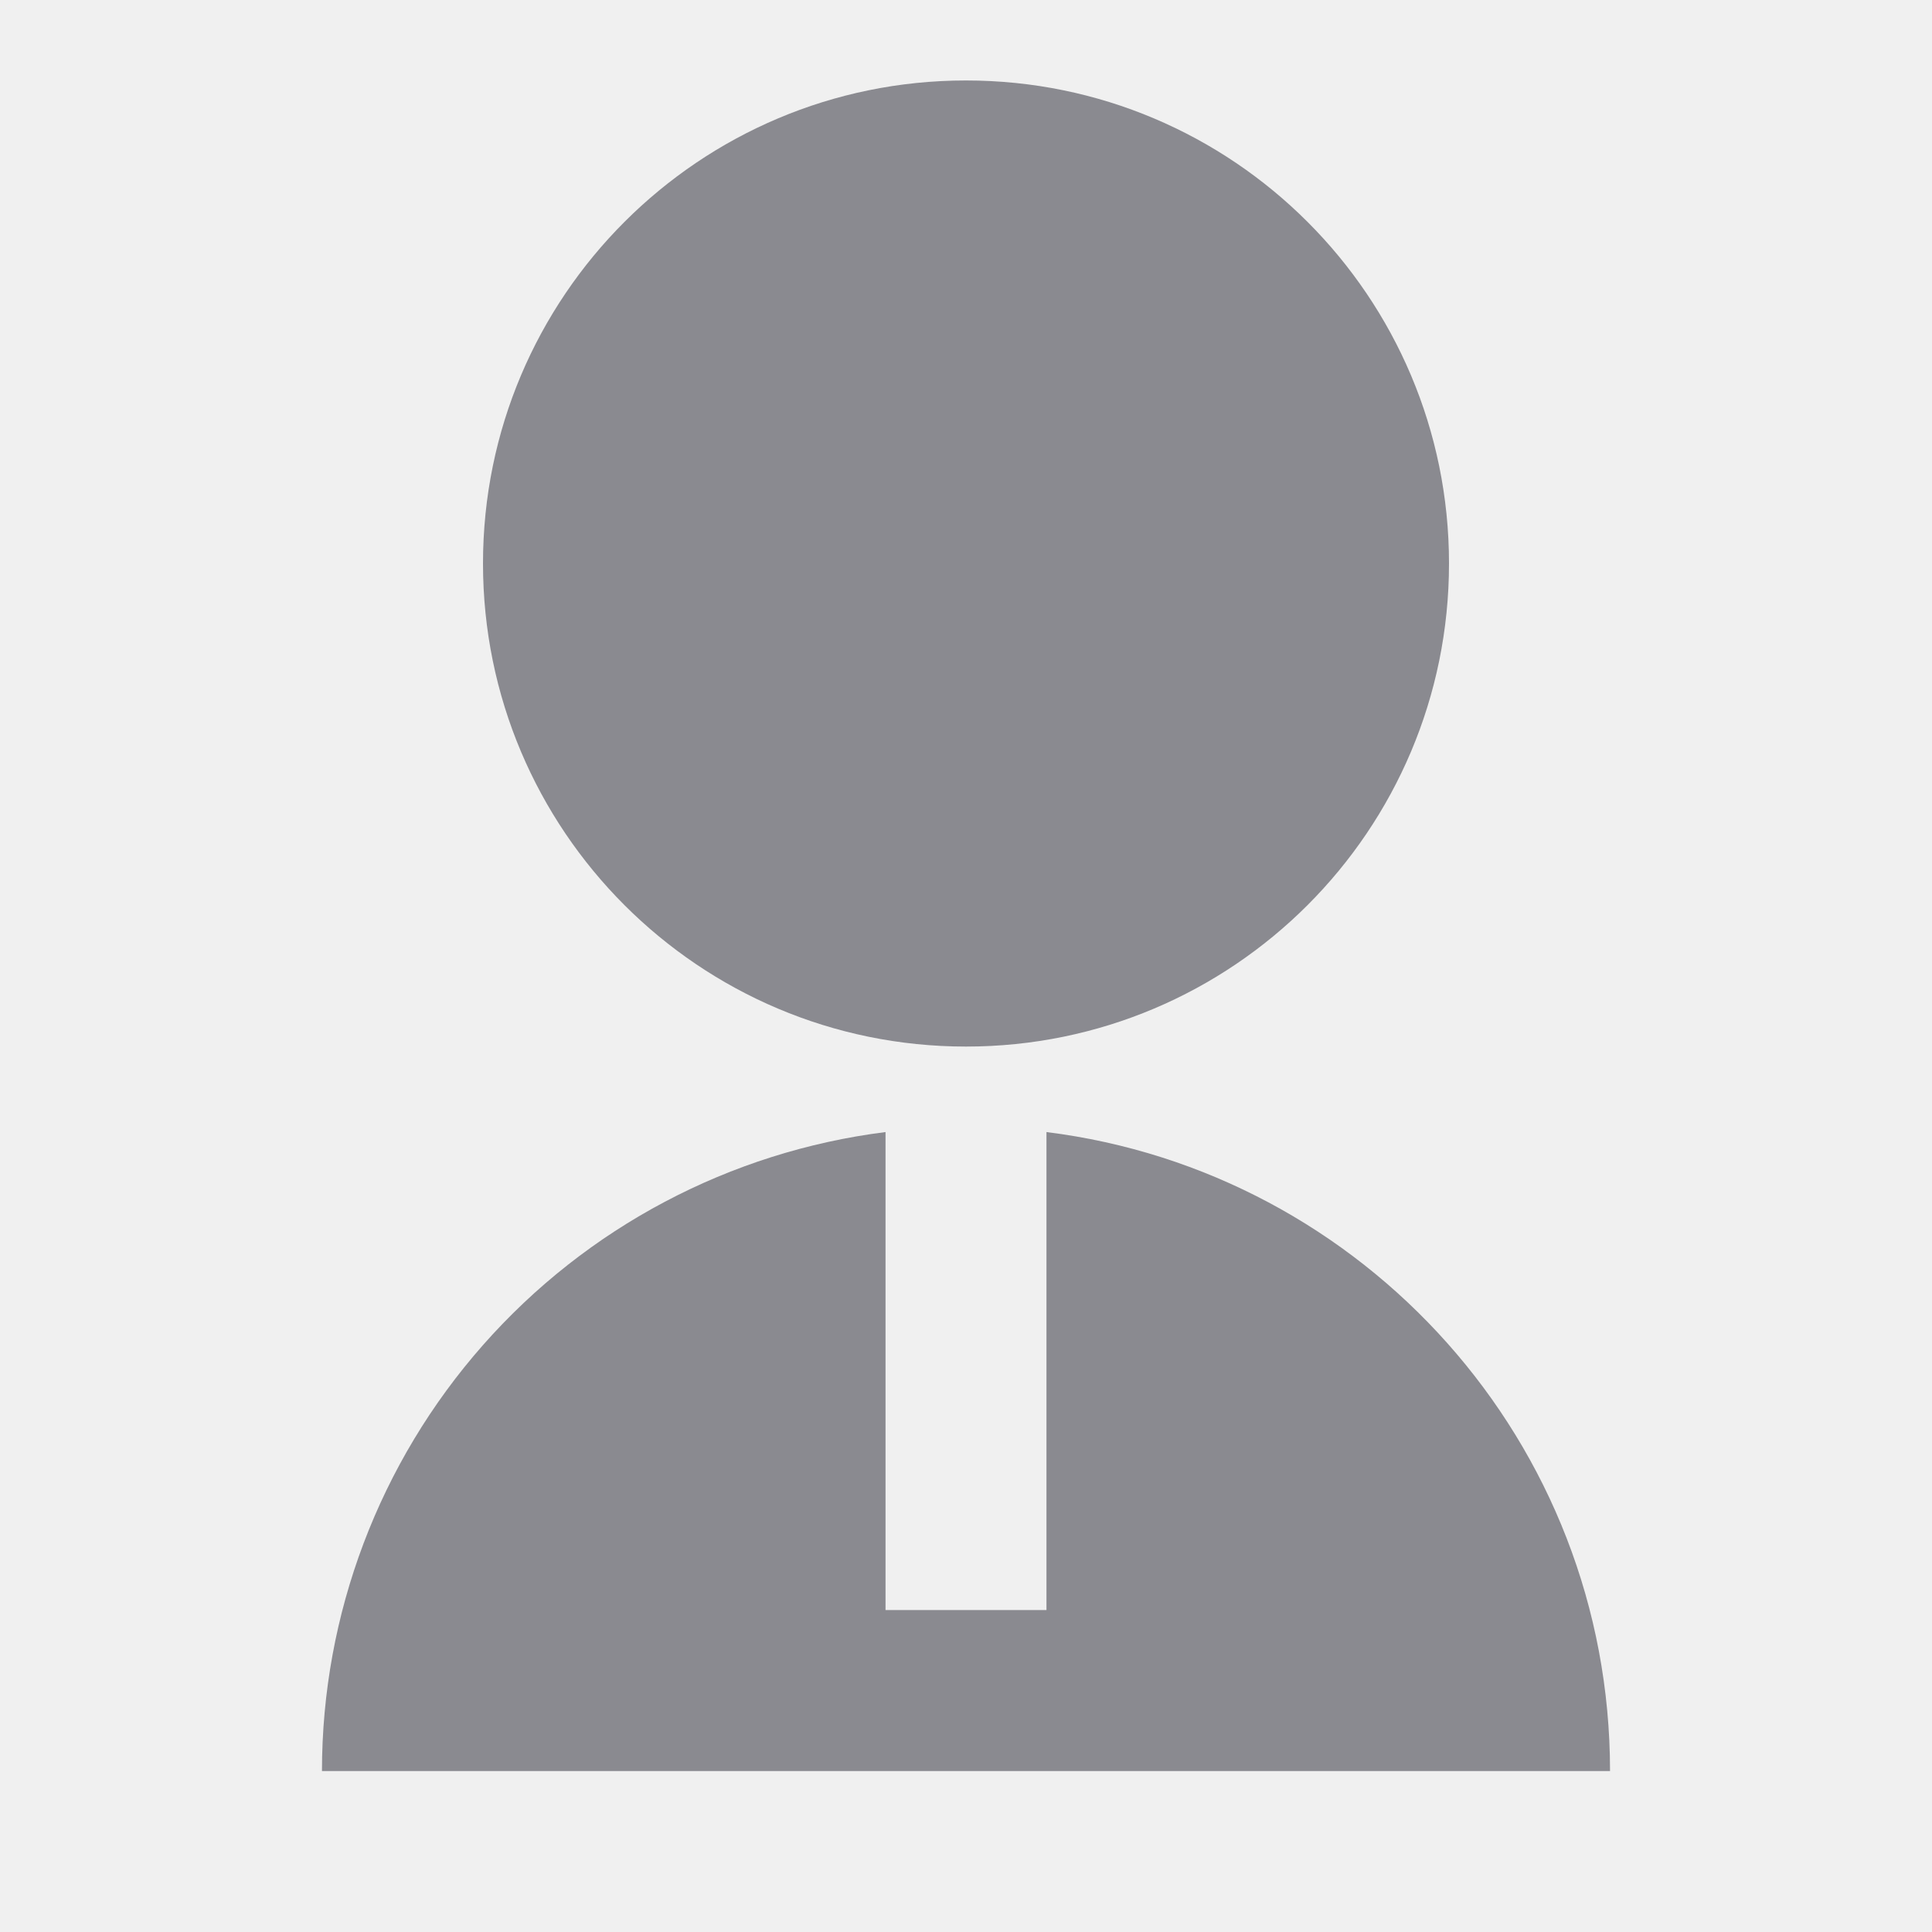
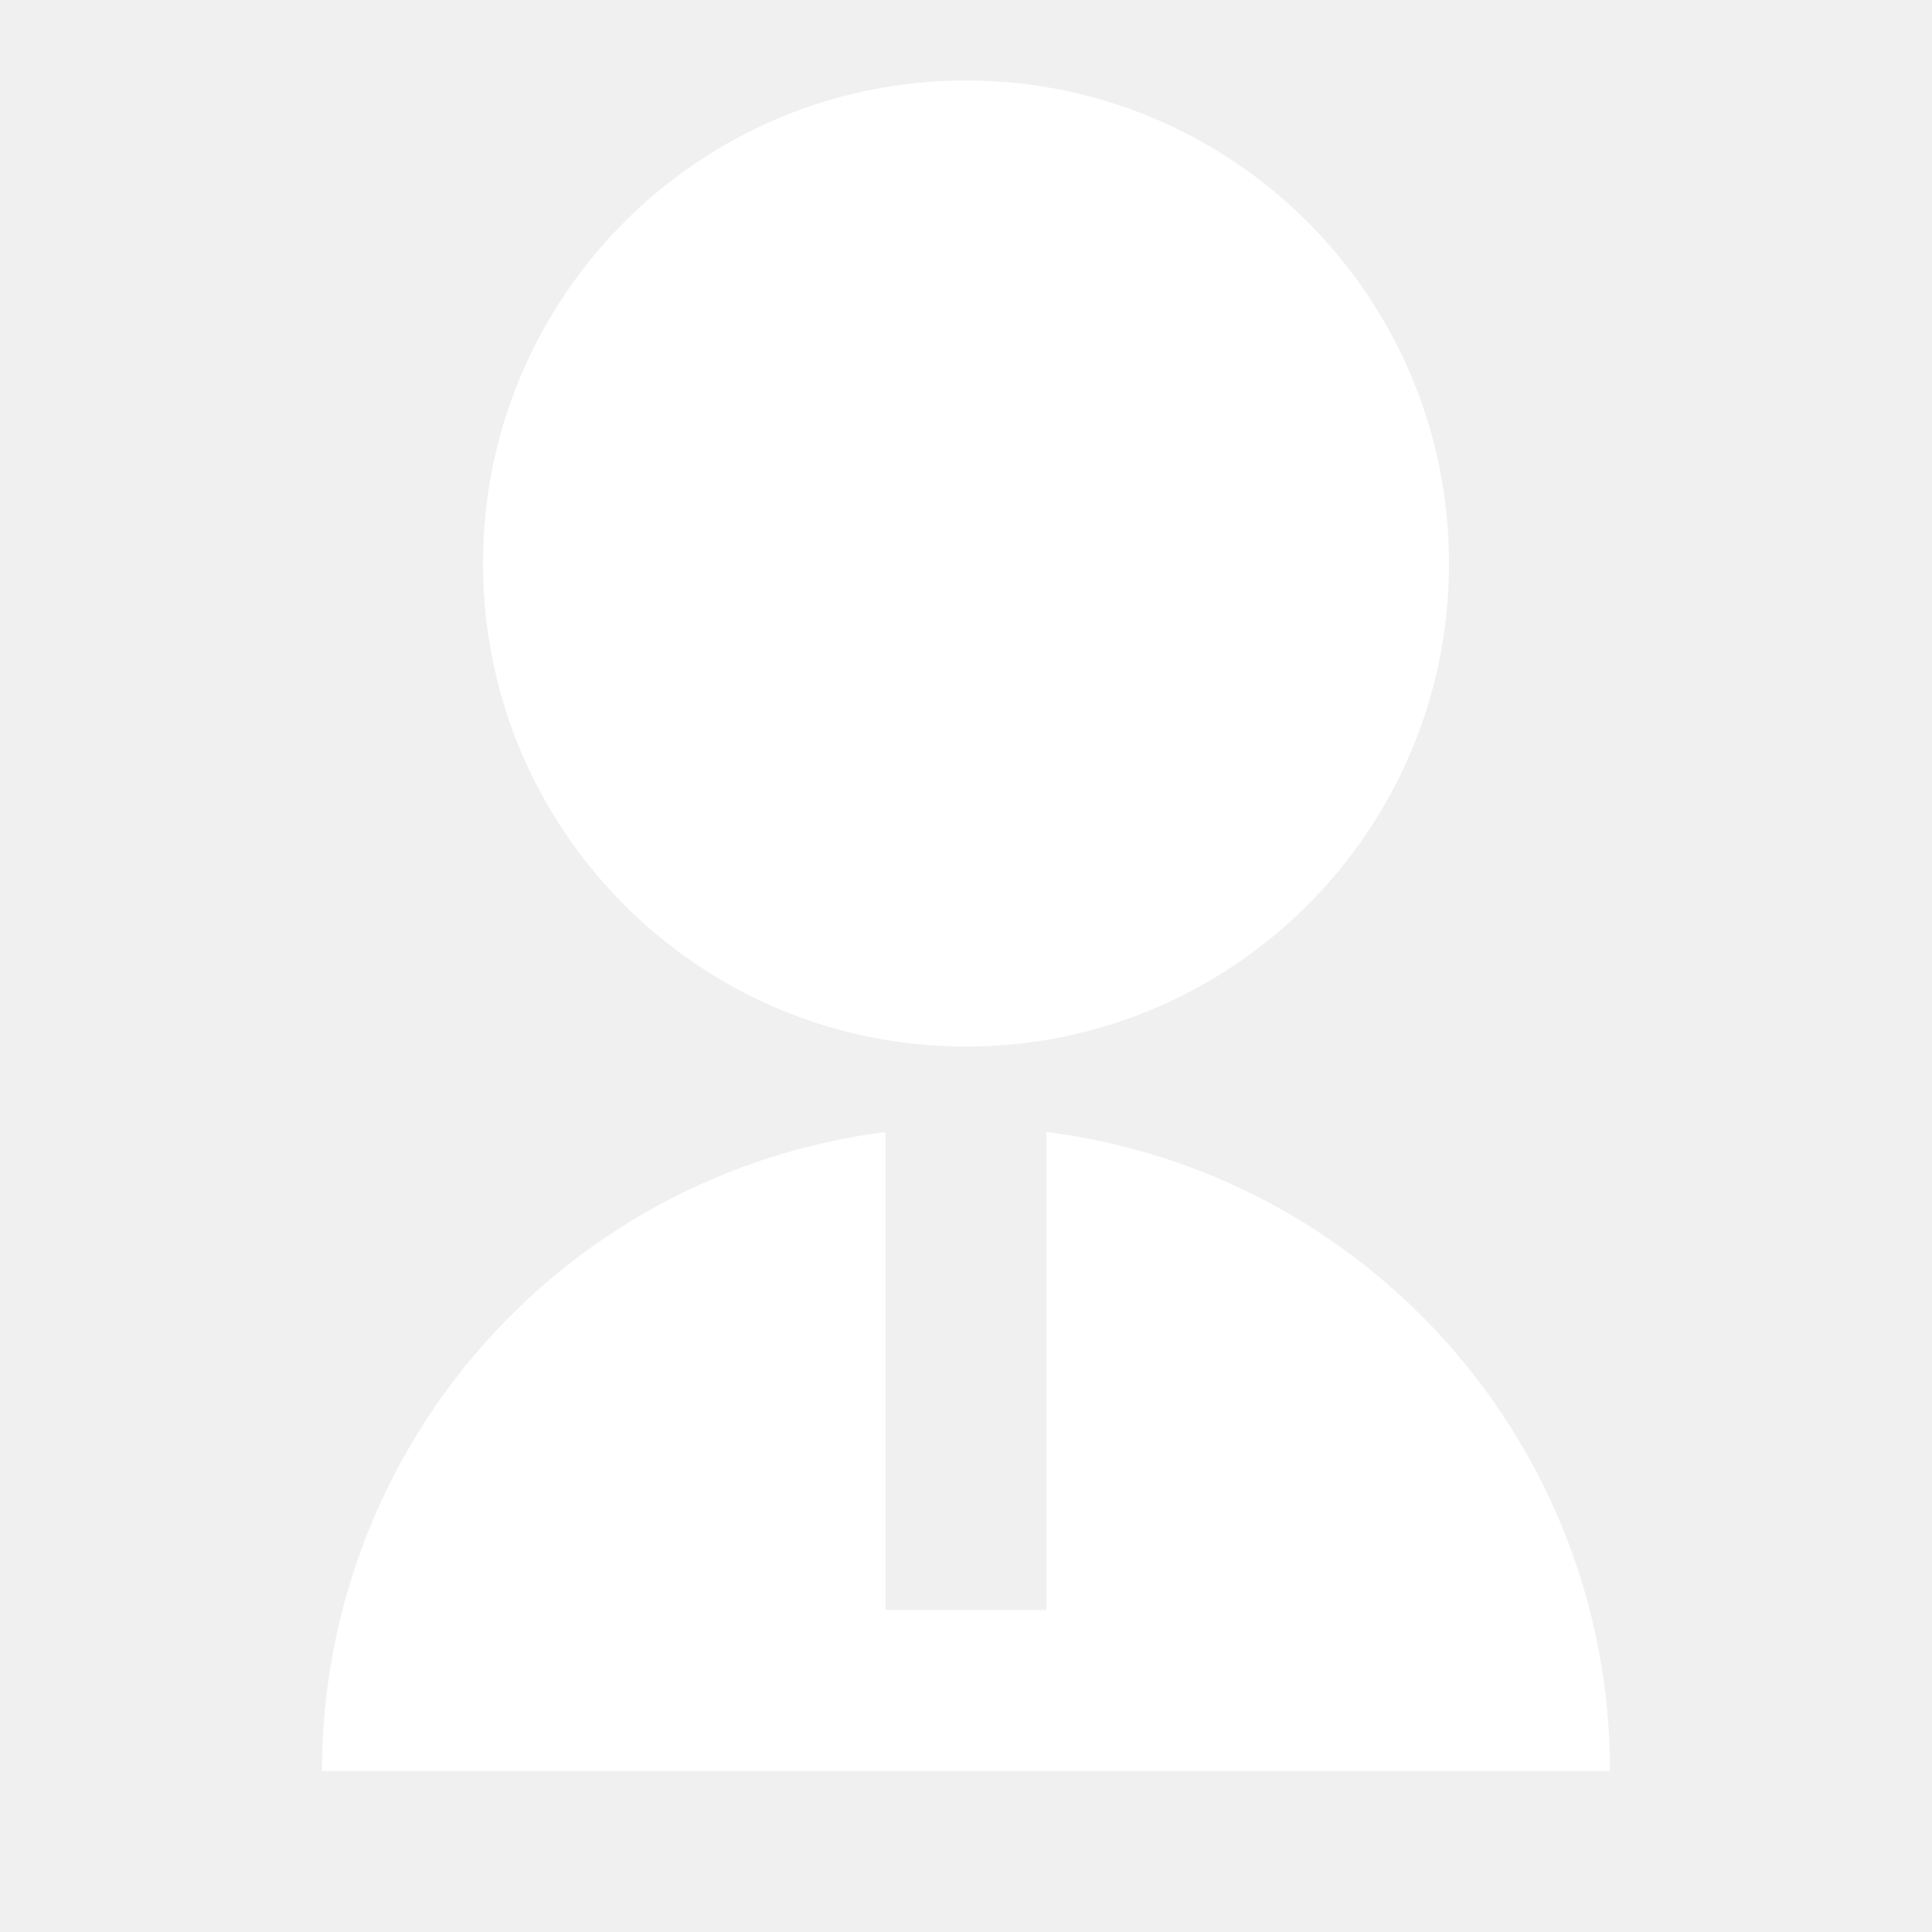
<svg xmlns="http://www.w3.org/2000/svg" width="20" height="20" viewBox="0 0 20 20" fill="none">
-   <g clip-path="url(#clip0_14_2793)">
-     <path d="M9.167 11.719V16.667H10.833V11.719C14.122 12.129 16.667 14.934 16.667 18.334H3.333C3.333 16.71 3.926 15.142 5 13.924C6.074 12.706 7.556 11.922 9.167 11.719ZM10 10.834C7.238 10.834 5 8.596 5 5.833C5 3.071 7.238 0.833 10 0.833C12.762 0.833 15 3.071 15 5.833C15 8.596 12.762 10.834 10 10.834Z" fill="#242430" fill-opacity="0.502" />
+   <g clip-path="url(#clip0_3_2342)">
+     <path d="M9.167 11.719V16.667H10.833V11.719C14.122 12.129 16.667 14.934 16.667 18.334H3.333C3.333 16.71 3.926 15.142 5 13.924C6.074 12.706 7.556 11.922 9.167 11.719ZM10 10.834C7.238 10.834 5 8.596 5 5.833C5 3.071 7.238 0.833 10 0.833C12.762 0.833 15 3.071 15 5.833C15 8.596 12.762 10.834 10 10.834Z" fill="white" />
  </g>
  <defs>
-     <clipPath id="clip0_14_2793">
+     <clipPath id="clip0_3_2342">
      <rect width="20" height="20" fill="white" />
    </clipPath>
  </defs>
</svg>
